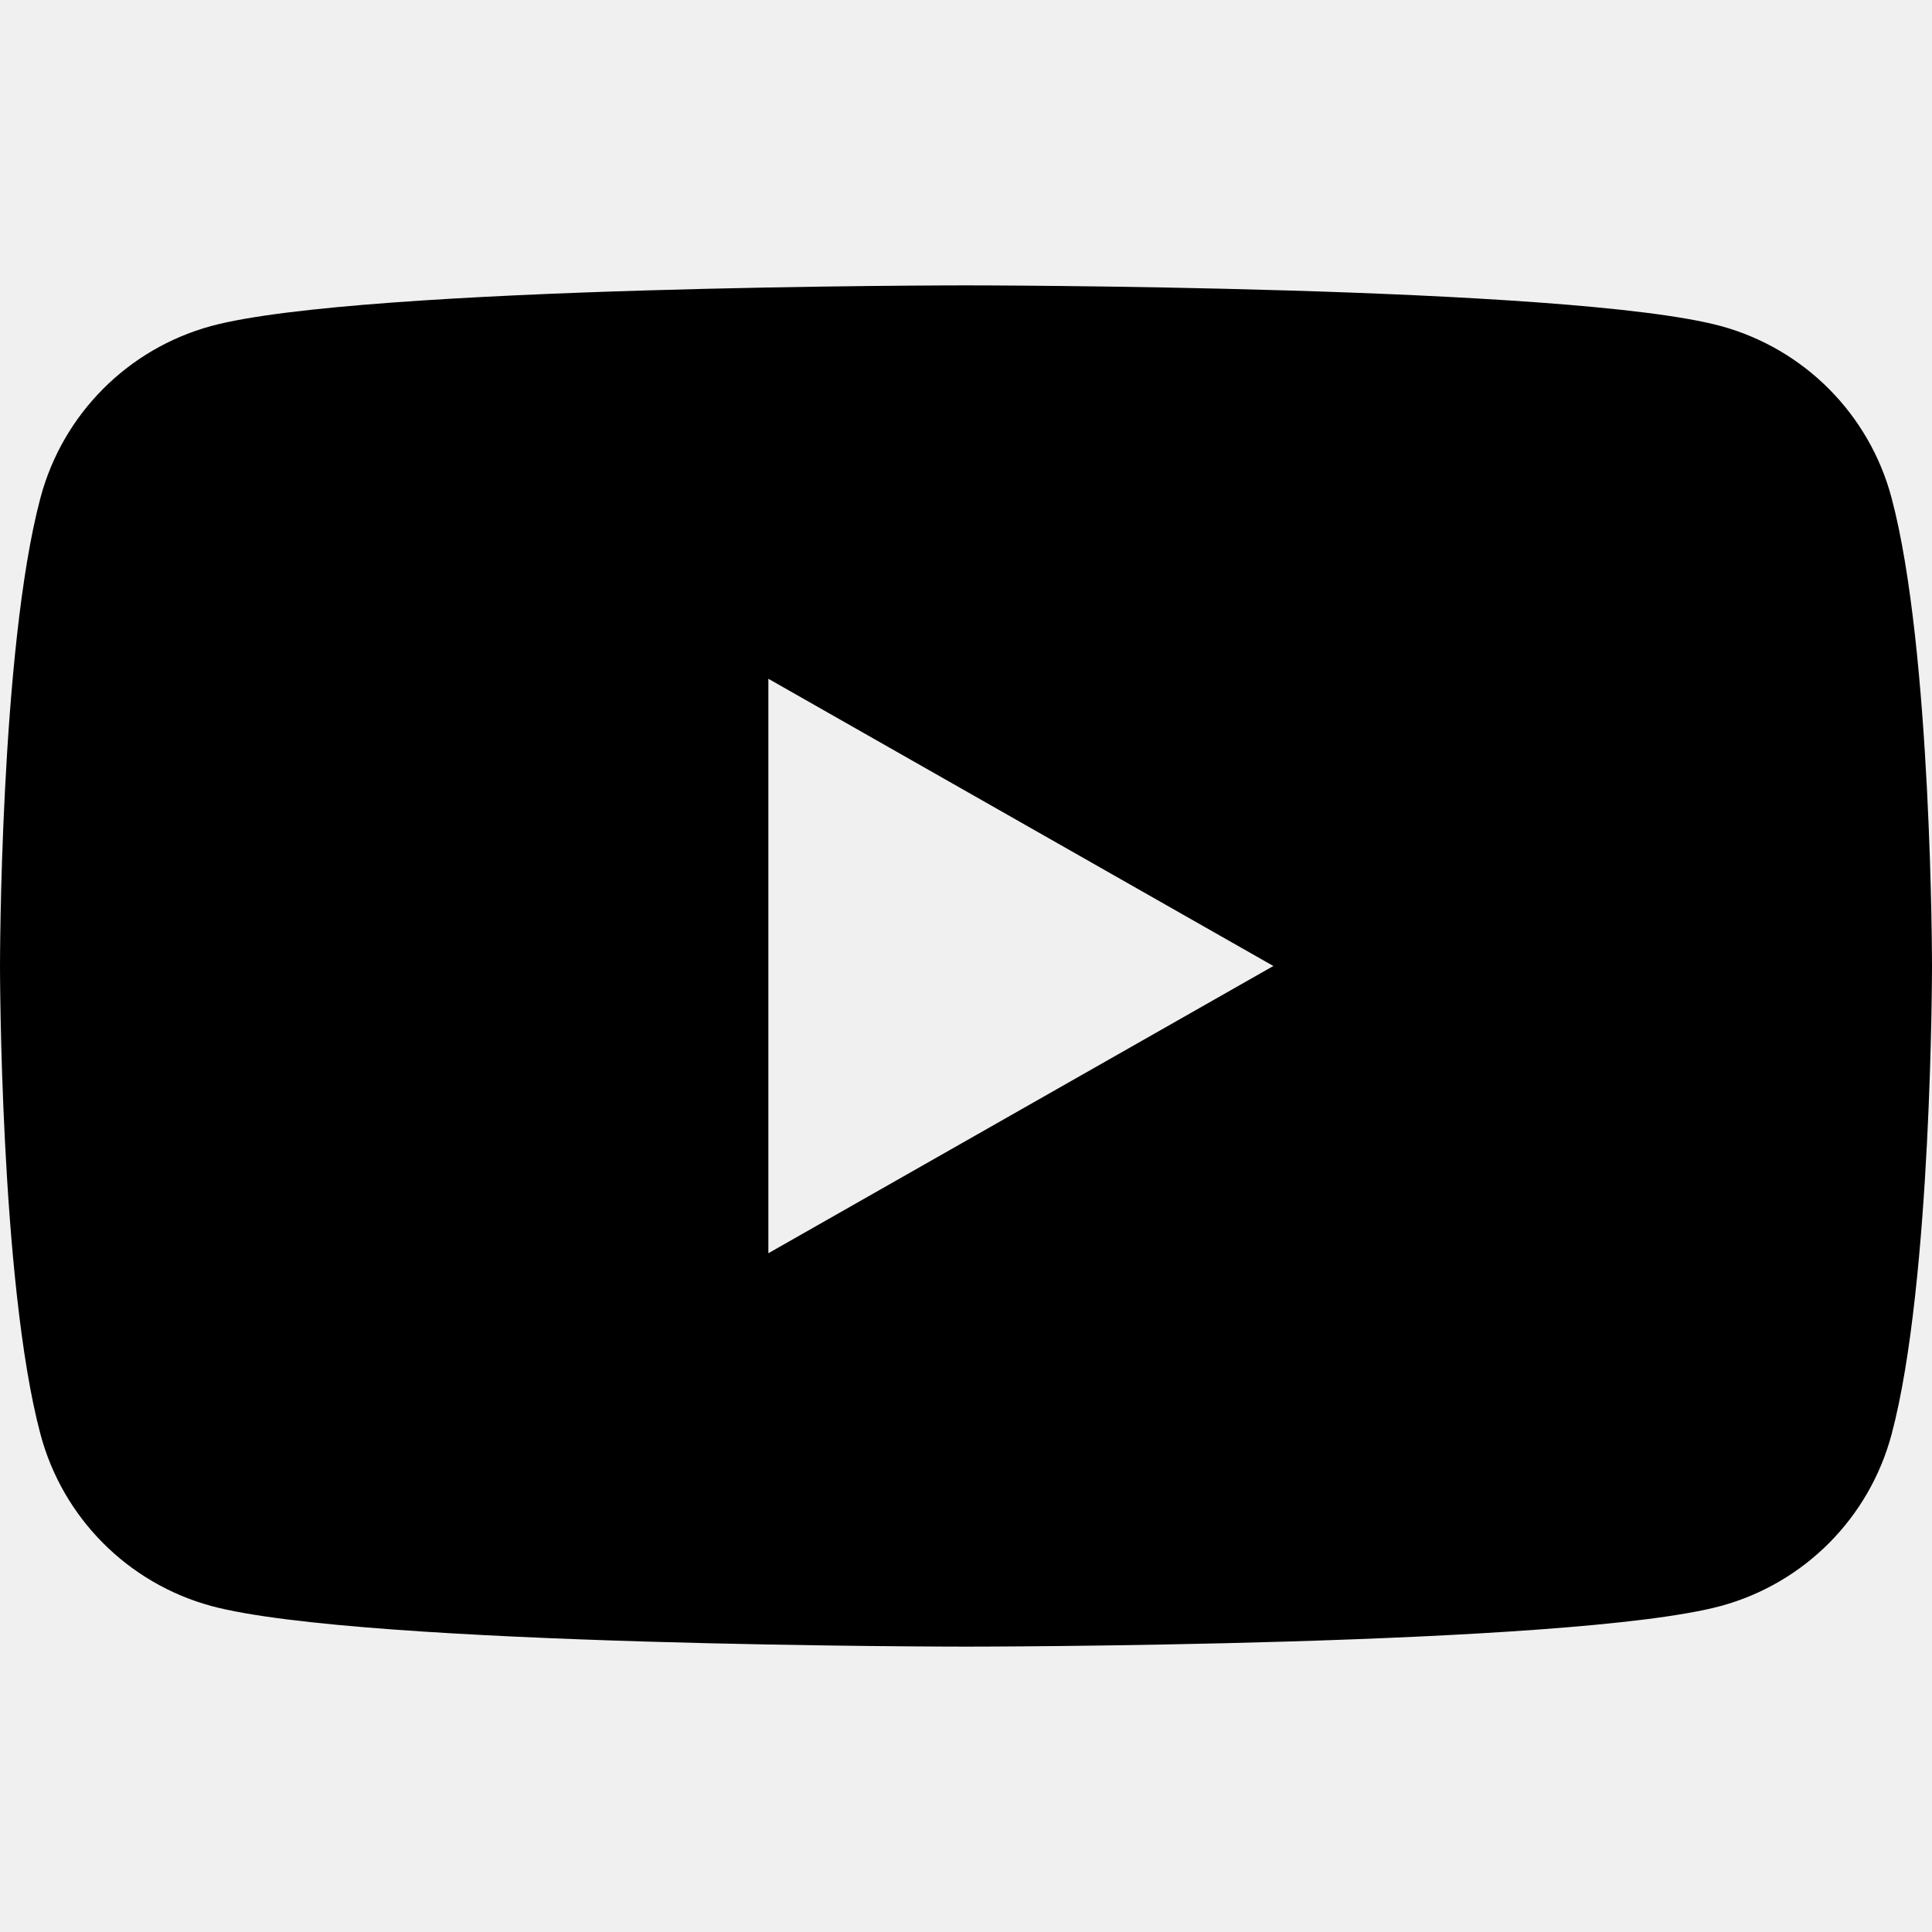
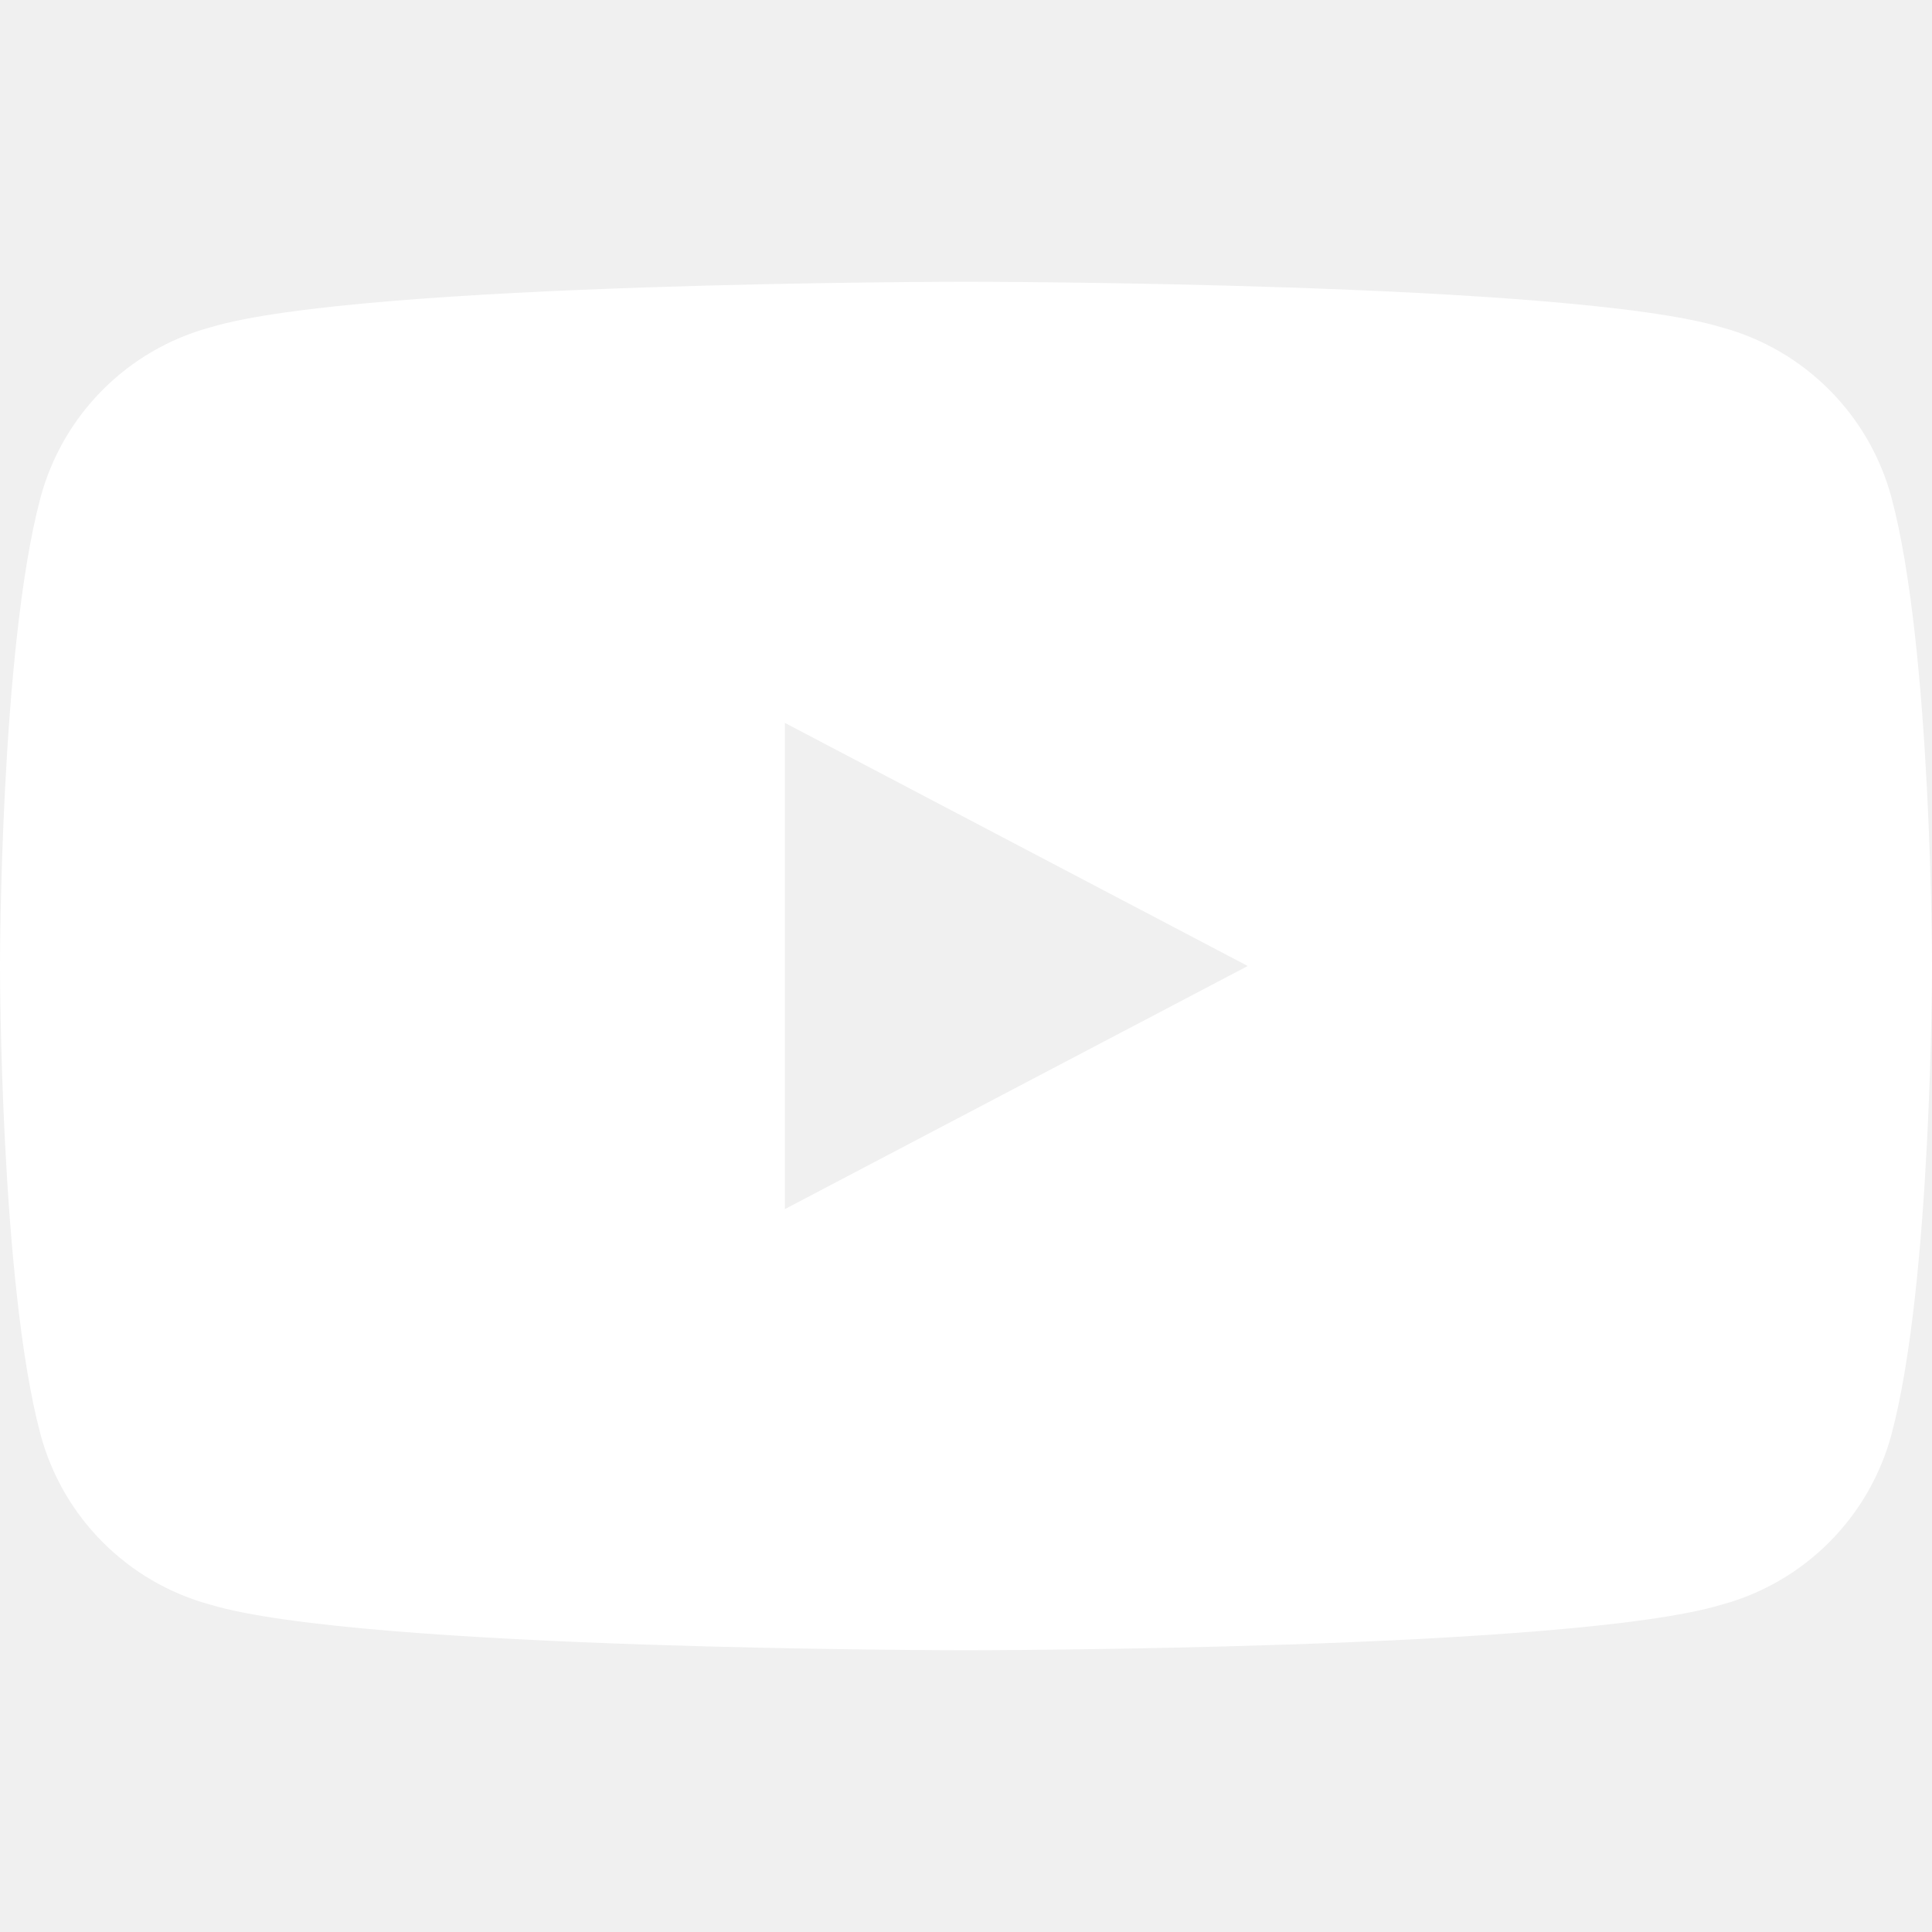
- <svg xmlns="http://www.w3.org/2000/svg" viewBox="0 0 24 24" fill="currentColor">
-   <path d="M23.498 6.186a3.016 3.016 0 0 0-2.122-2.136C19.505 3.545 12 3.545 12 3.545s-7.505 0-9.377.505A3.017 3.017 0 0 0 .502 6.186C0 8.07 0 12 0 12s0 3.93.502 5.814a3.016 3.016 0 0 0 2.122 2.136c1.871.505 9.376.505 9.376.505s7.505 0 9.377-.505a3.015 3.015 0 0 0 2.122-2.136C24 15.93 24 12 24 12s0-3.93-.502-5.814zM9.545 15.568V8.432L15.818 12l-6.273 3.568z" />
+ <svg xmlns="http://www.w3.org/2000/svg" viewBox="0 0 24 24" fill="#ffffff">
+   <path d="M23.498 6.186a2.998 2.998 0 0 0-2.112-2.12C19.505 3.5 12 3.5 12 3.5s-7.505 0-9.386.566a2.998 2.998 0 0 0-2.112 2.12C0 8.07 0 12 0 12s0 3.93.502 5.814a2.998 2.998 0 0 0 2.112 2.12C4.495 20.5 12 20.5 12 20.5s7.505 0 9.386-.566a2.998 2.998 0 0 0 2.112-2.12C24 15.93 24 12 24 12s0-3.93-.502-5.814zM9.75 15.02V8.98L15.5 12l-5.75 3.02z" />
</svg>
